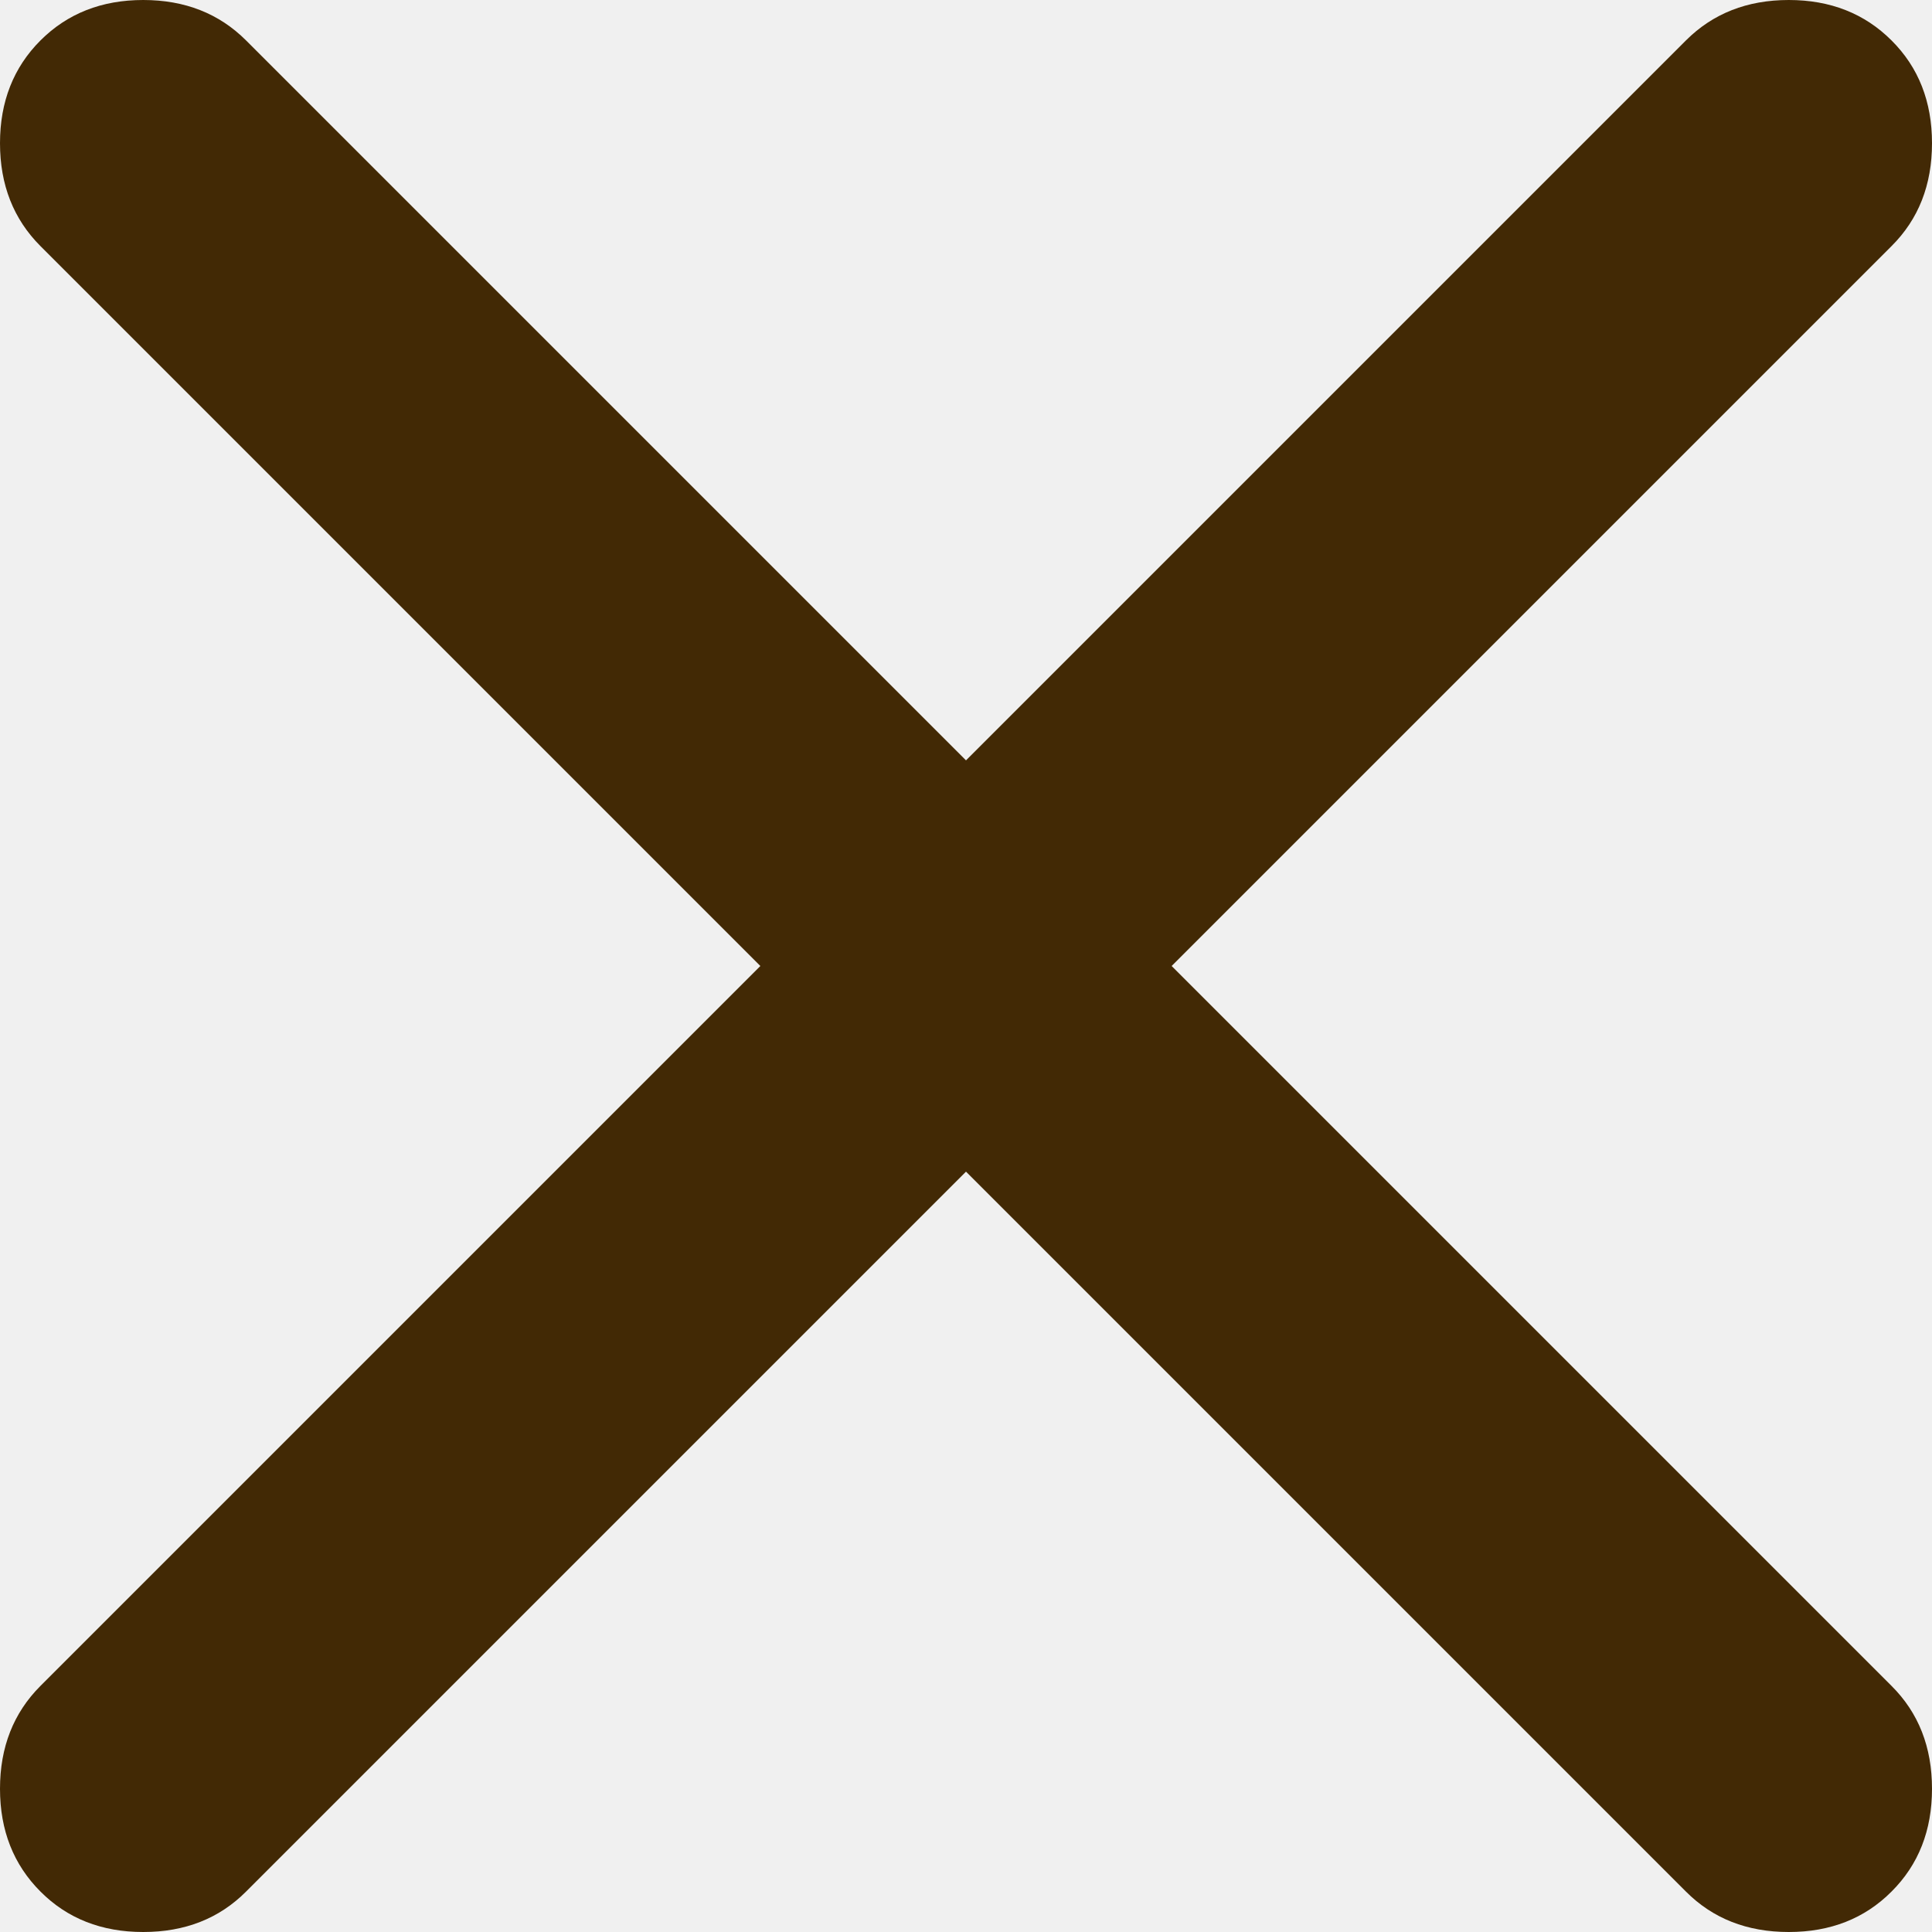
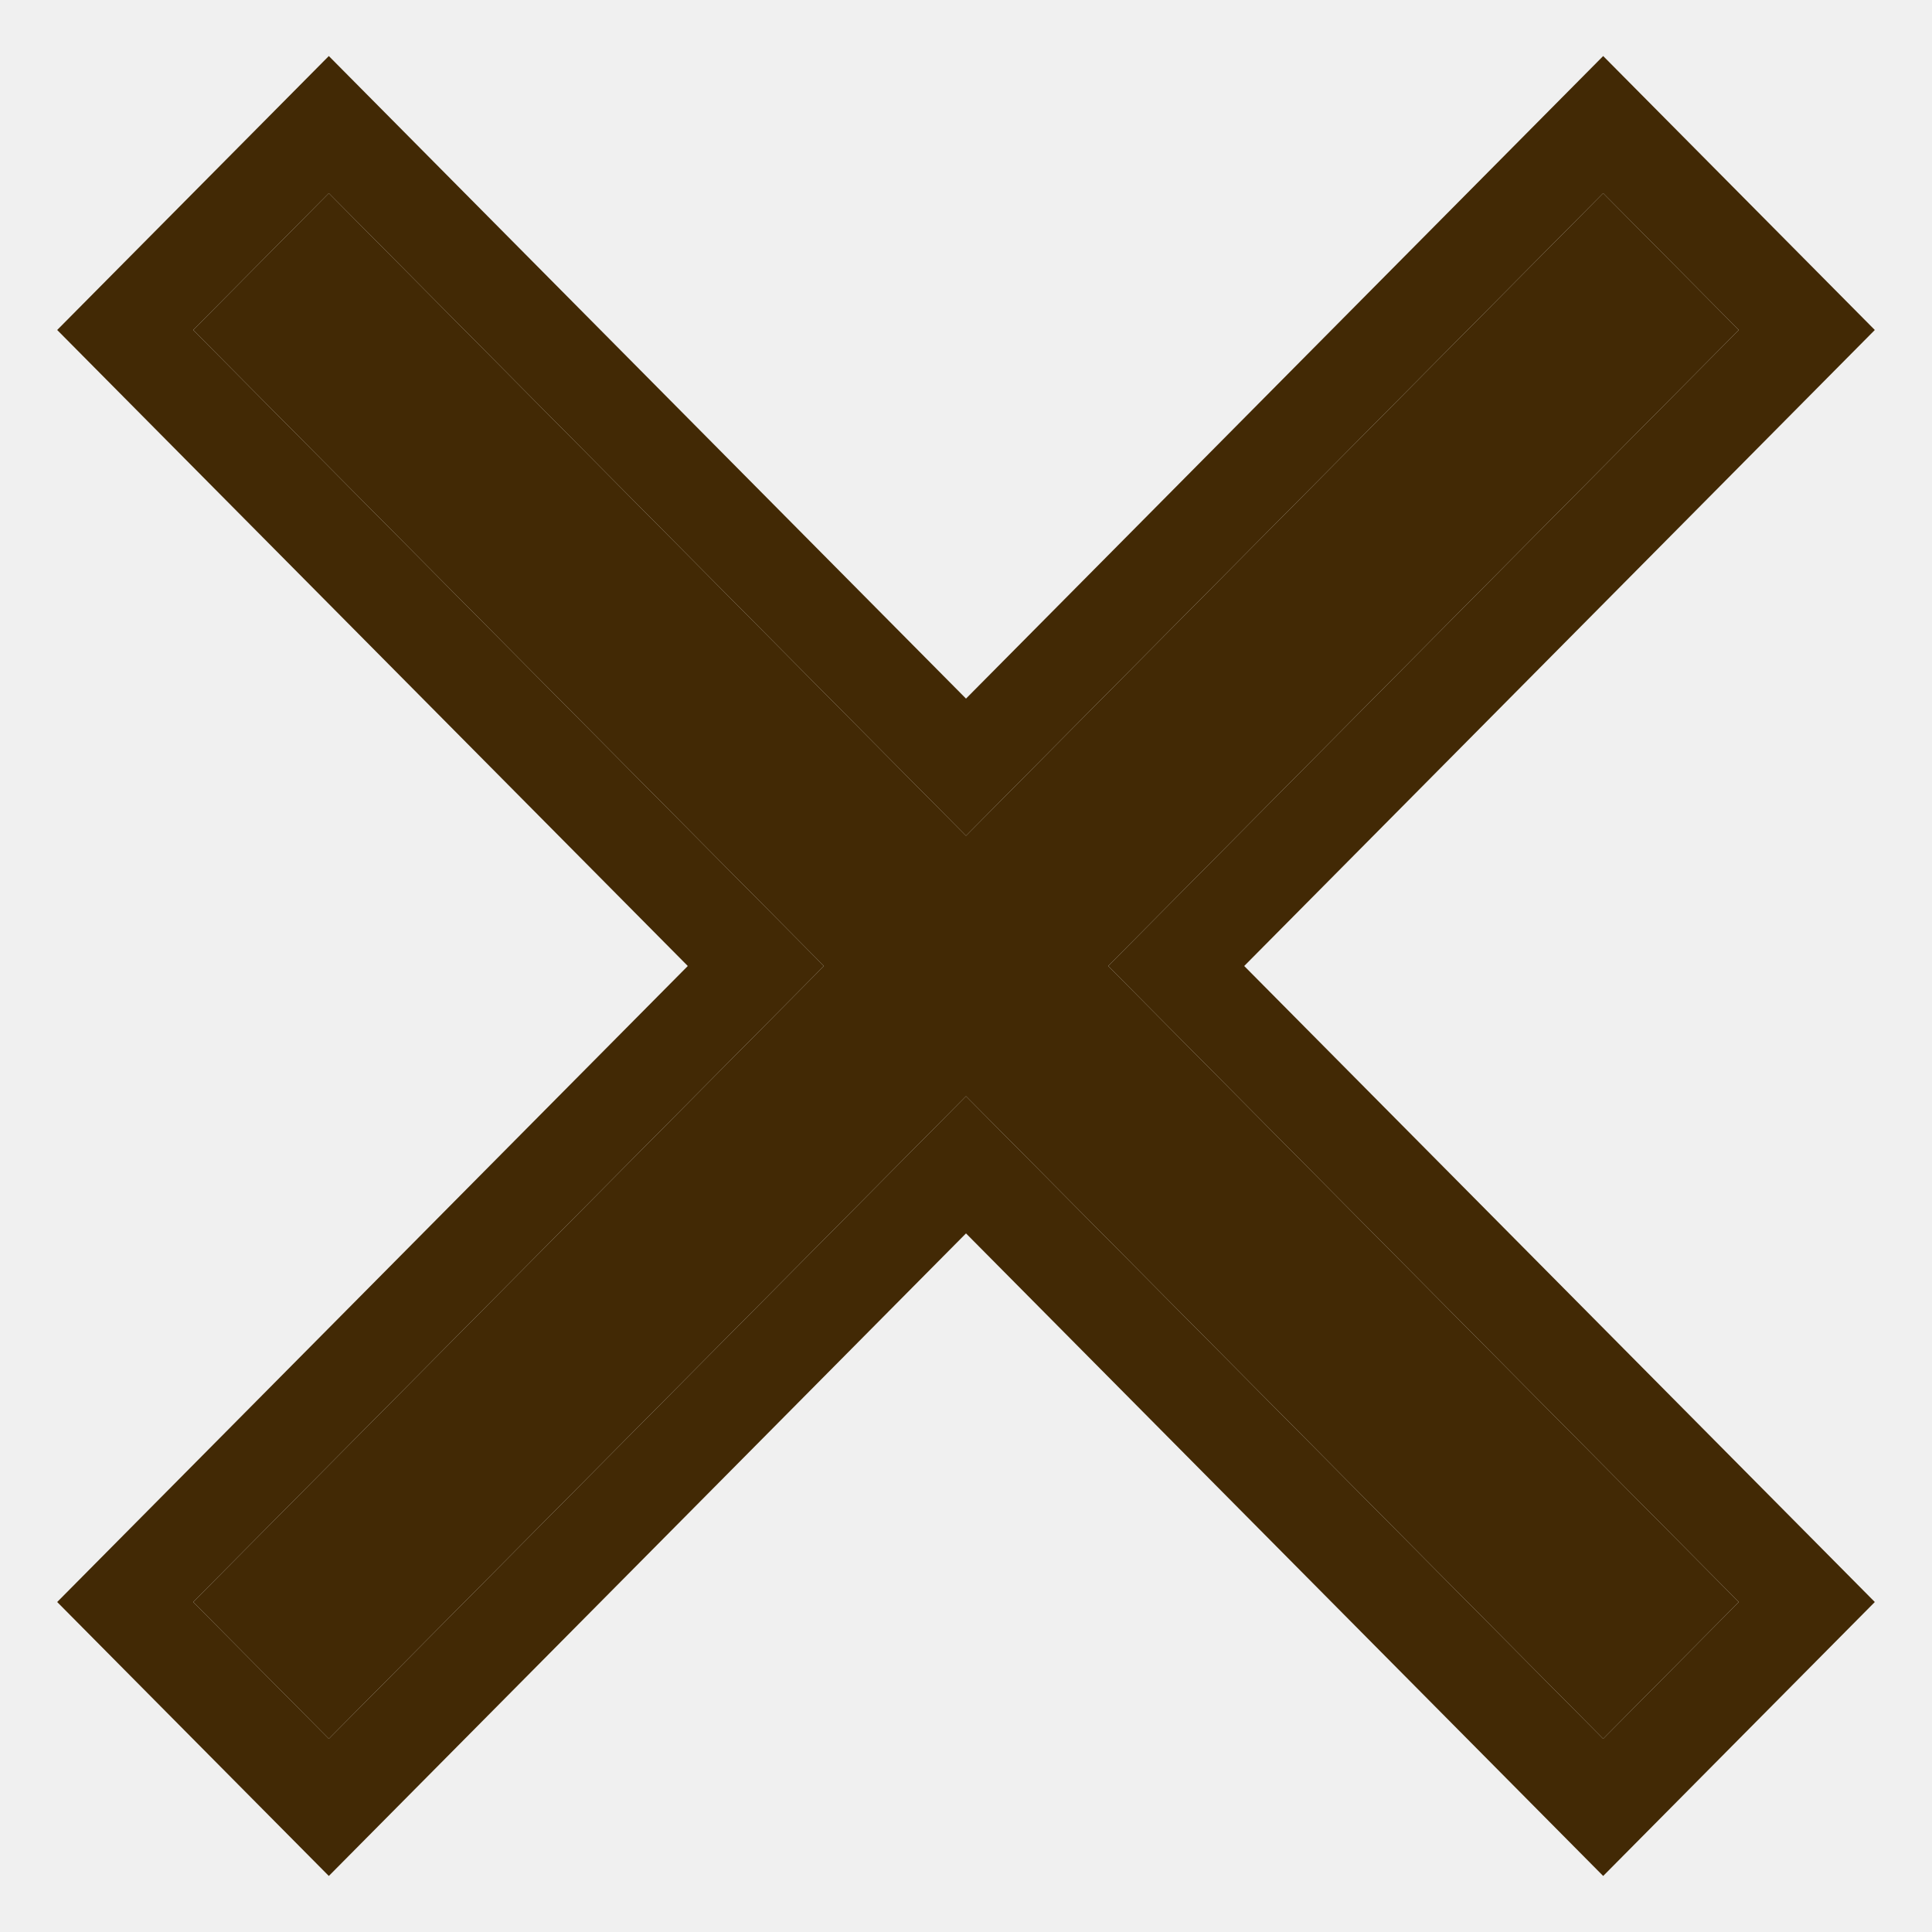
- <svg xmlns="http://www.w3.org/2000/svg" width="16" height="16" viewBox="0 0 16 16" fill="none">
-   <path d="M8 9.703L2.038 15.665C1.815 15.889 1.531 16 1.186 16C0.842 16 0.558 15.889 0.335 15.665C0.112 15.442 0 15.158 0 14.814C0 14.469 0.112 14.185 0.335 13.962L6.297 8L0.335 2.038C0.112 1.815 0 1.531 0 1.186C0 0.842 0.112 0.558 0.335 0.335C0.558 0.112 0.842 0 1.186 0C1.531 0 1.815 0.112 2.038 0.335L8 6.297L13.962 0.335C14.185 0.112 14.469 0 14.814 0C15.158 0 15.442 0.112 15.665 0.335C15.889 0.558 16 0.842 16 1.186C16 1.531 15.889 1.815 15.665 2.038L9.703 8L15.665 13.962C15.889 14.185 16 14.469 16 14.814C16 15.158 15.889 15.442 15.665 15.665C15.442 15.889 15.158 16 14.814 16C14.469 16 14.185 15.889 13.962 15.665L8 9.703Z" fill="#422905" />
+ <svg xmlns="http://www.w3.org/2000/svg" width="20" height="20" viewBox="0 0 20 20" fill="none">
+   <mask id="path-1-outside-1_163_68" maskUnits="userSpaceOnUse" x="0" y="0" width="20" height="20" fill="black">
+     <rect fill="white" width="20" height="20" />
+     <path fill-rule="evenodd" clip-rule="evenodd" d="M3.404 18L2 16.584L8.529 10L2 3.416L3.404 2L10 8.652L16.596 2L18 3.416L11.472 10L18 16.584L16.596 18L10 11.348L3.404 18Z" />
+   </mask>
+   <path fill-rule="evenodd" clip-rule="evenodd" d="M3.404 18L2 16.584L8.529 10L2 3.416L3.404 2L10 8.652L16.596 2L18 3.416L11.472 10L18 16.584L16.596 18L10 11.348L3.404 18Z" fill="#422905" />
+   <path d="M2 16.584L1.29 15.88L0.592 16.584L1.29 17.288L2 16.584ZM3.404 18L2.694 18.704L3.404 19.42L4.114 18.704L3.404 18ZM8.529 10L9.239 10.704L9.937 10L9.239 9.296L8.529 10ZM2 3.416L1.29 2.712L0.592 3.416L1.29 4.12L2 3.416ZM3.404 2L4.114 1.296L3.404 0.58L2.694 1.296L3.404 2ZM10 8.652L9.29 9.356L10 10.072L10.71 9.356L10 8.652ZM16.596 2L17.306 1.296L16.596 0.58L15.886 1.296L16.596 2ZM18 3.416L18.71 4.12L19.408 3.416L18.71 2.712L18 3.416ZM11.472 10L10.761 9.296L10.063 10L10.761 10.704L11.472 10ZM18 16.584L18.71 17.288L19.408 16.584L18.71 15.88L18 16.584ZM16.596 18L15.886 18.704L16.596 19.42L17.306 18.704L16.596 18ZM10 11.348L10.71 10.644L10 9.928L9.29 10.644L10 11.348ZM1.29 17.288L2.694 18.704L4.114 17.296L2.71 15.88L1.29 17.288ZM7.818 9.296L1.29 15.88L2.71 17.288L9.239 10.704L7.818 9.296ZM1.29 4.12L7.818 10.704L9.239 9.296L2.71 2.712L1.29 4.12ZM2.694 1.296L1.29 2.712L2.71 4.12L4.114 2.704L2.694 1.296ZM10.71 7.948L4.114 1.296L2.694 2.704L9.29 9.356L10.71 7.948ZM15.886 1.296L9.29 7.948L10.71 9.356L17.306 2.704L15.886 1.296ZM18.71 2.712L17.306 1.296L15.886 2.704L17.29 4.12L18.71 2.712ZM12.182 10.704L18.71 4.12L17.29 2.712L10.761 9.296L12.182 10.704ZM18.71 15.88L12.182 9.296L10.761 10.704L17.29 17.288L18.71 15.88ZM17.306 18.704L18.71 17.288L17.29 15.88L15.886 17.296L17.306 18.704ZM9.29 12.052L15.886 18.704L17.306 17.296L10.71 10.644L9.29 12.052ZM4.114 18.704L10.71 12.052L9.29 10.644L2.694 17.296L4.114 18.704Z" fill="#422905" mask="url(#path-1-outside-1_163_68)" />
</svg>
